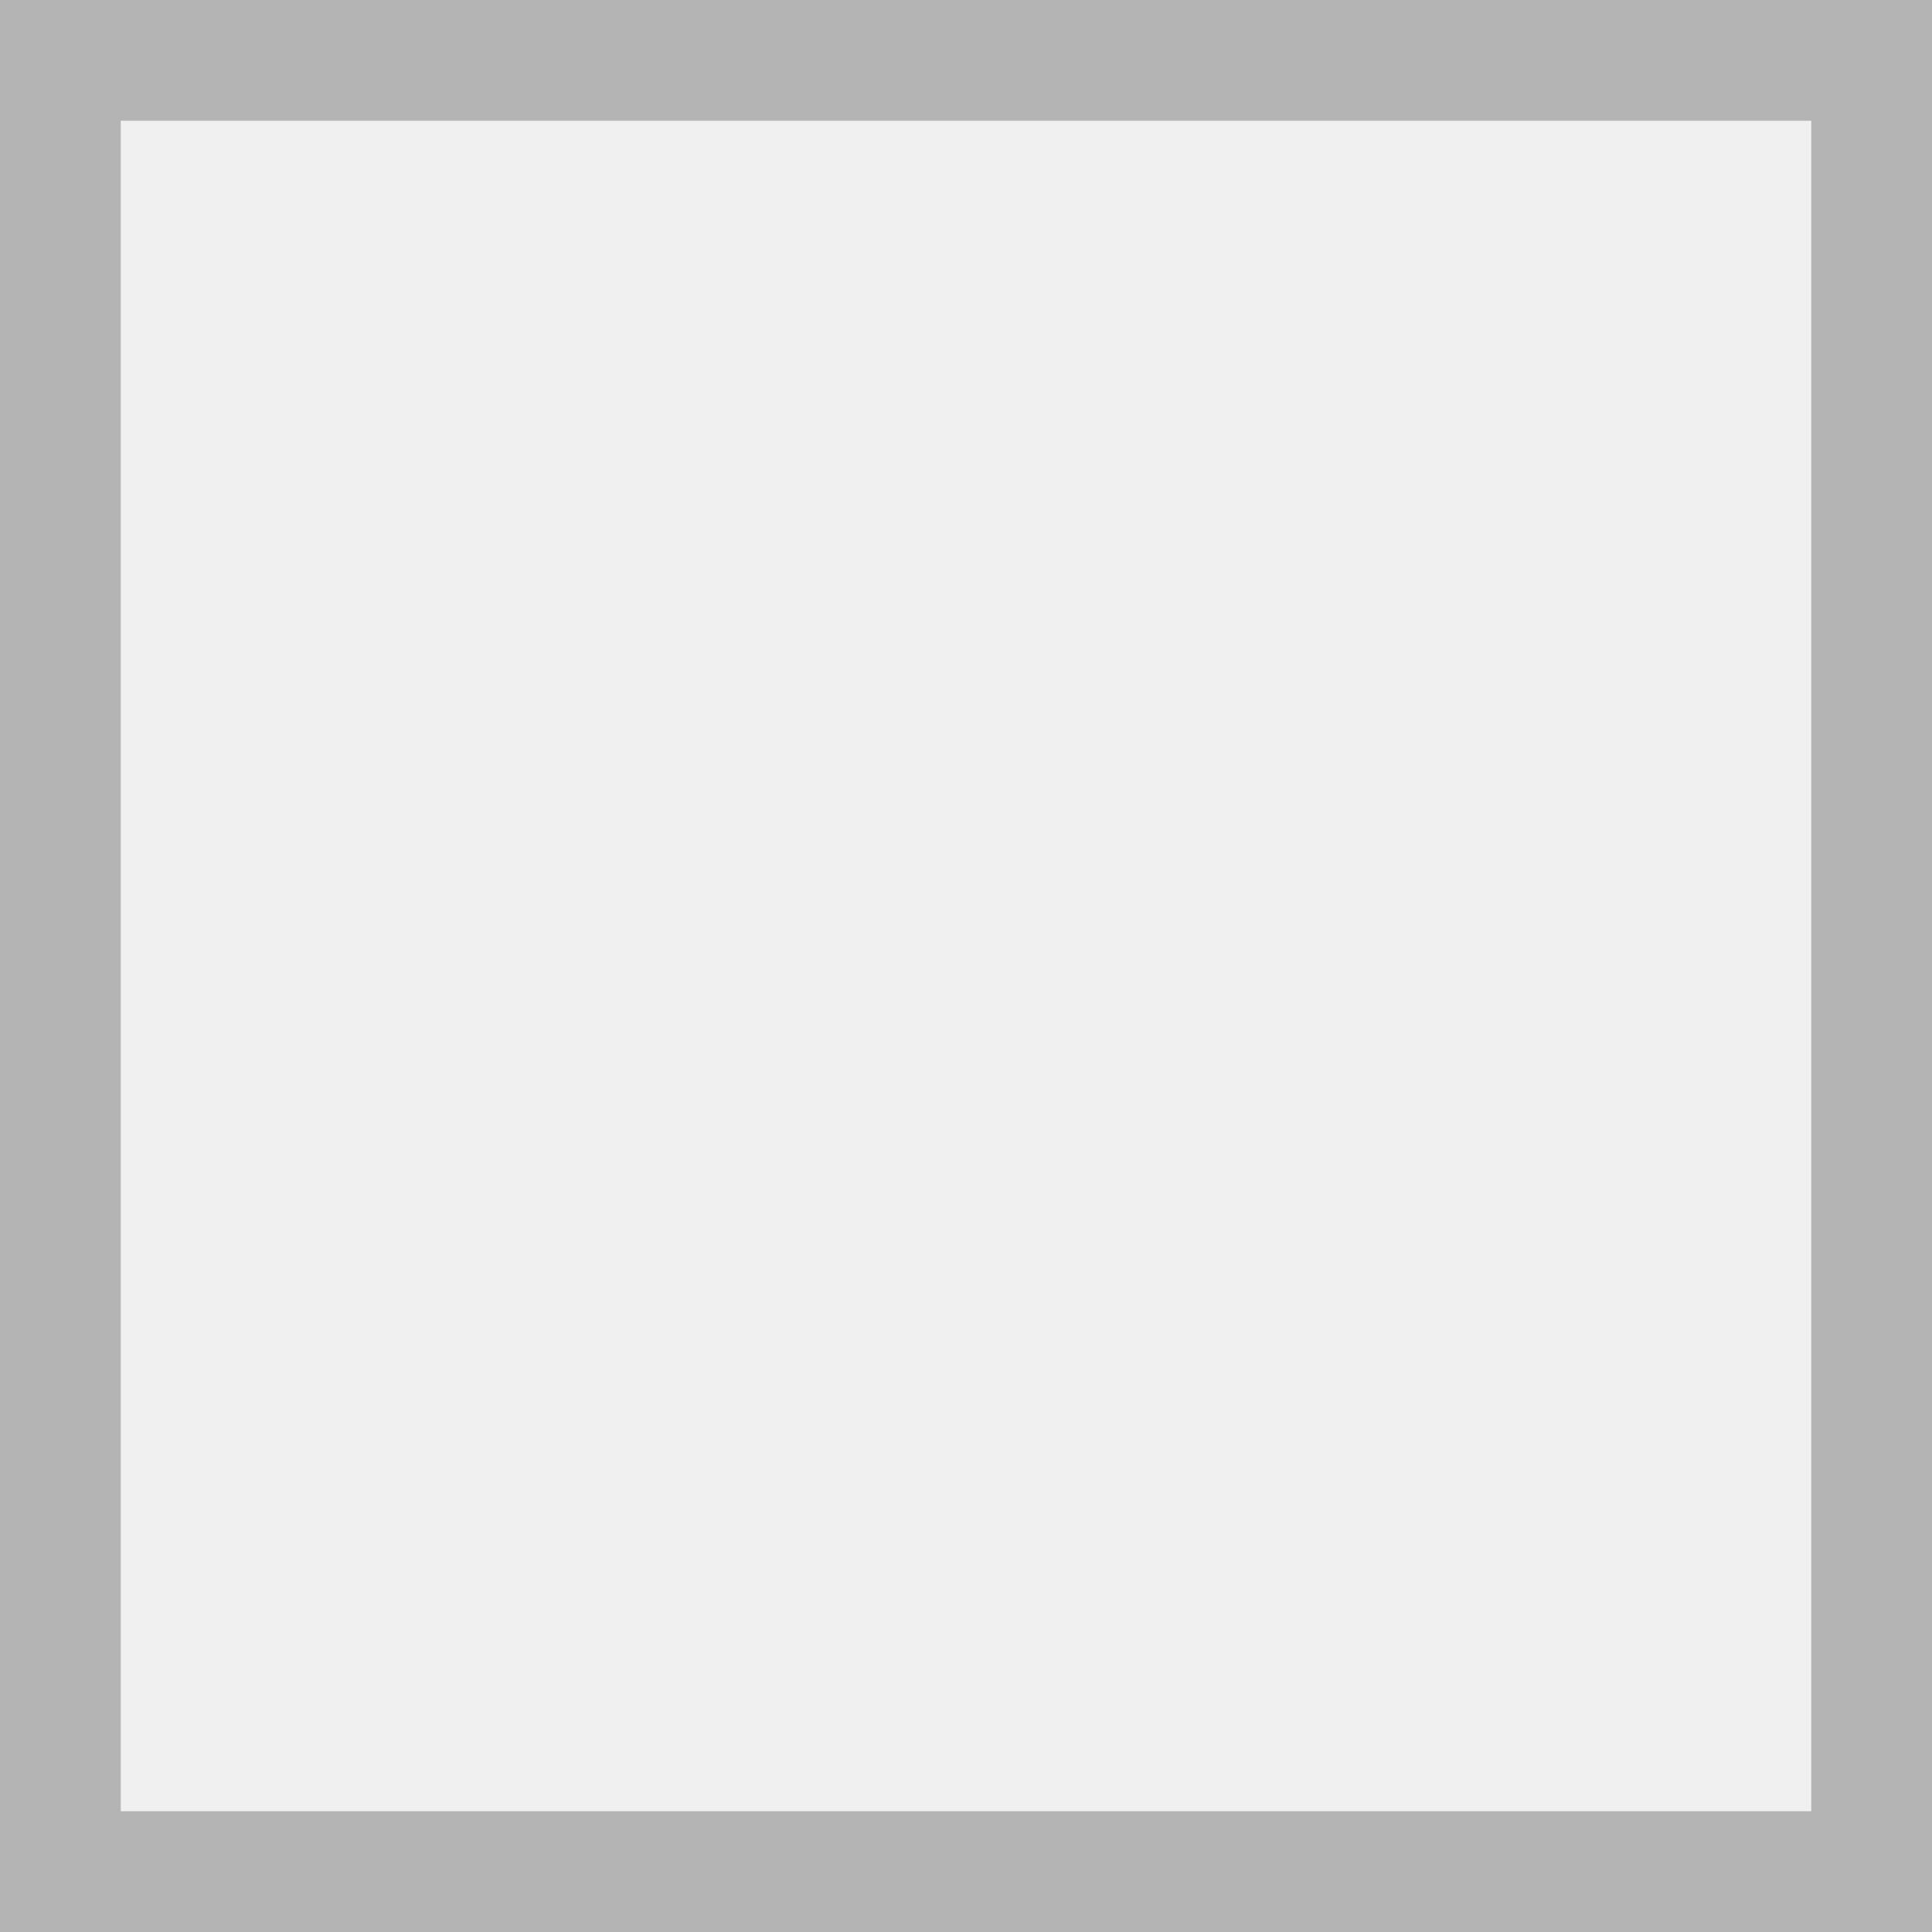
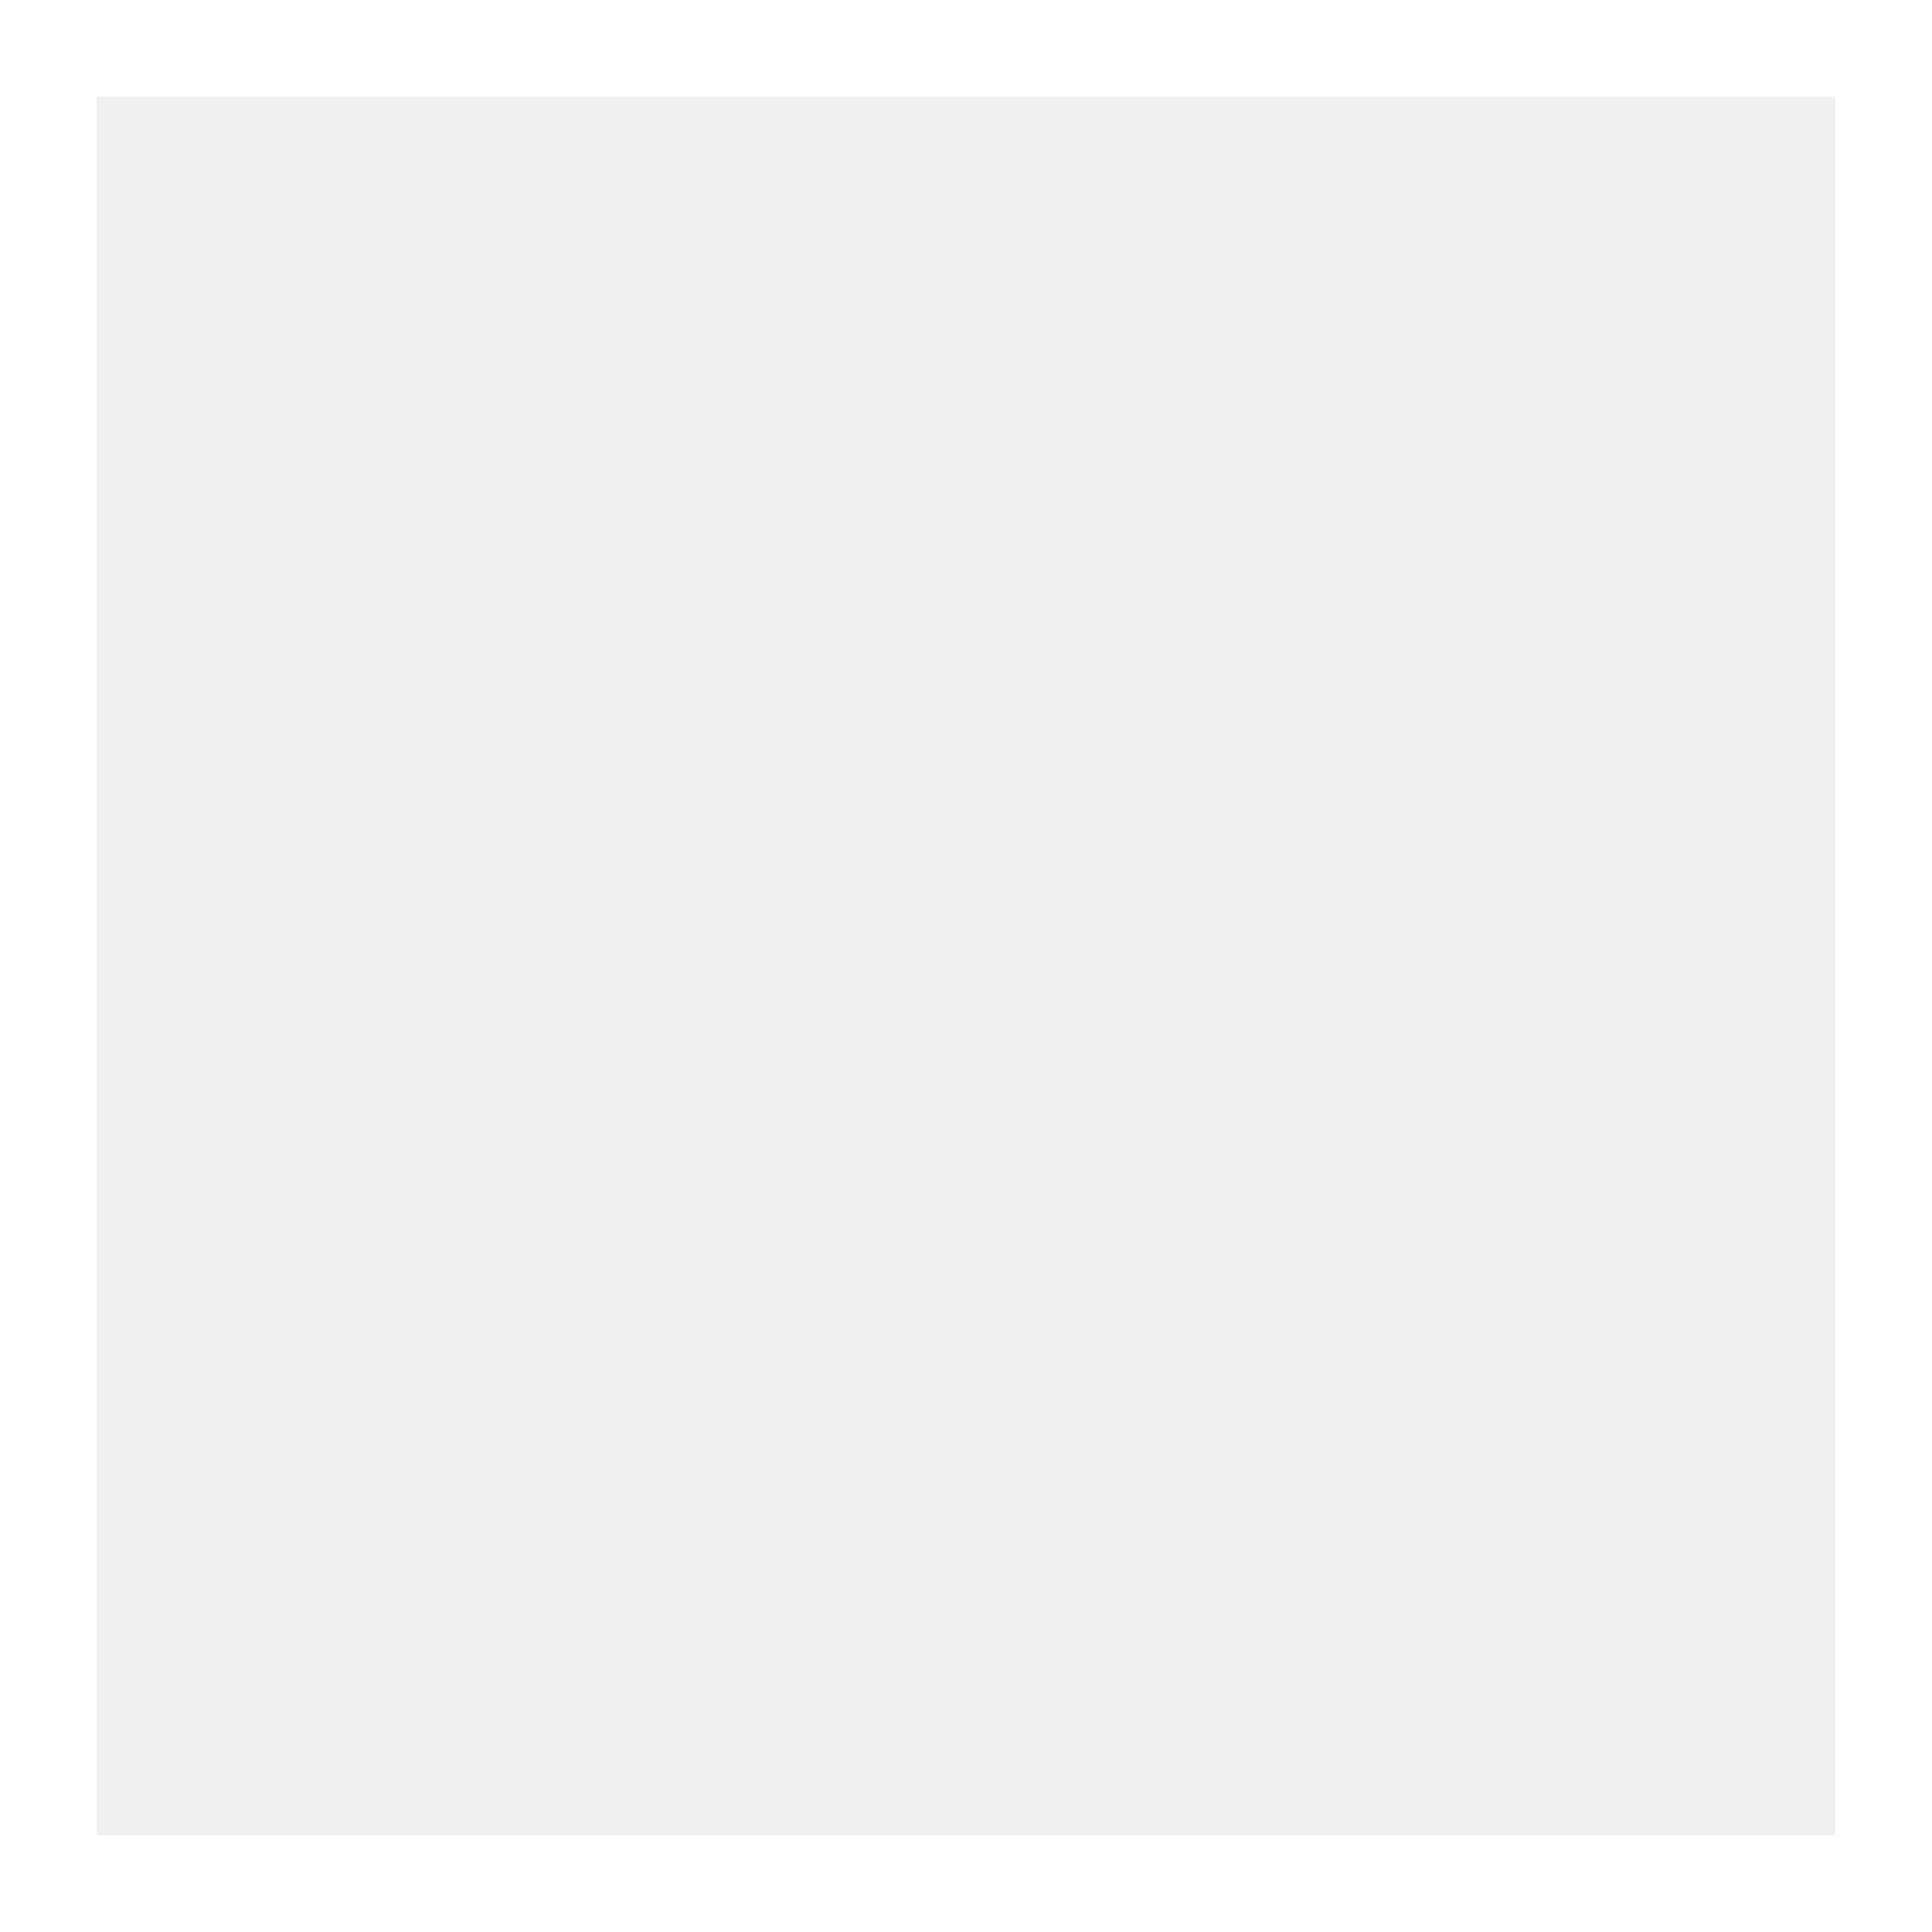
<svg xmlns="http://www.w3.org/2000/svg" id="custom-svg" viewBox="0 0 80 80">
-   <rect x="0" y="0" width="80" height="80" rx="2" stroke="#000000" stroke-width="10" stroke-linecap="round" stroke-linejoin="round" fill="none" stroke-opacity="0.25" />
+   <rect x="0" y="0" width="80" height="80" rx="2" stroke="#FFFFFF" stroke-width="8" stroke-linecap="round" stroke-linejoin="round" fill="none" stroke-opacity="1" />
</svg>
